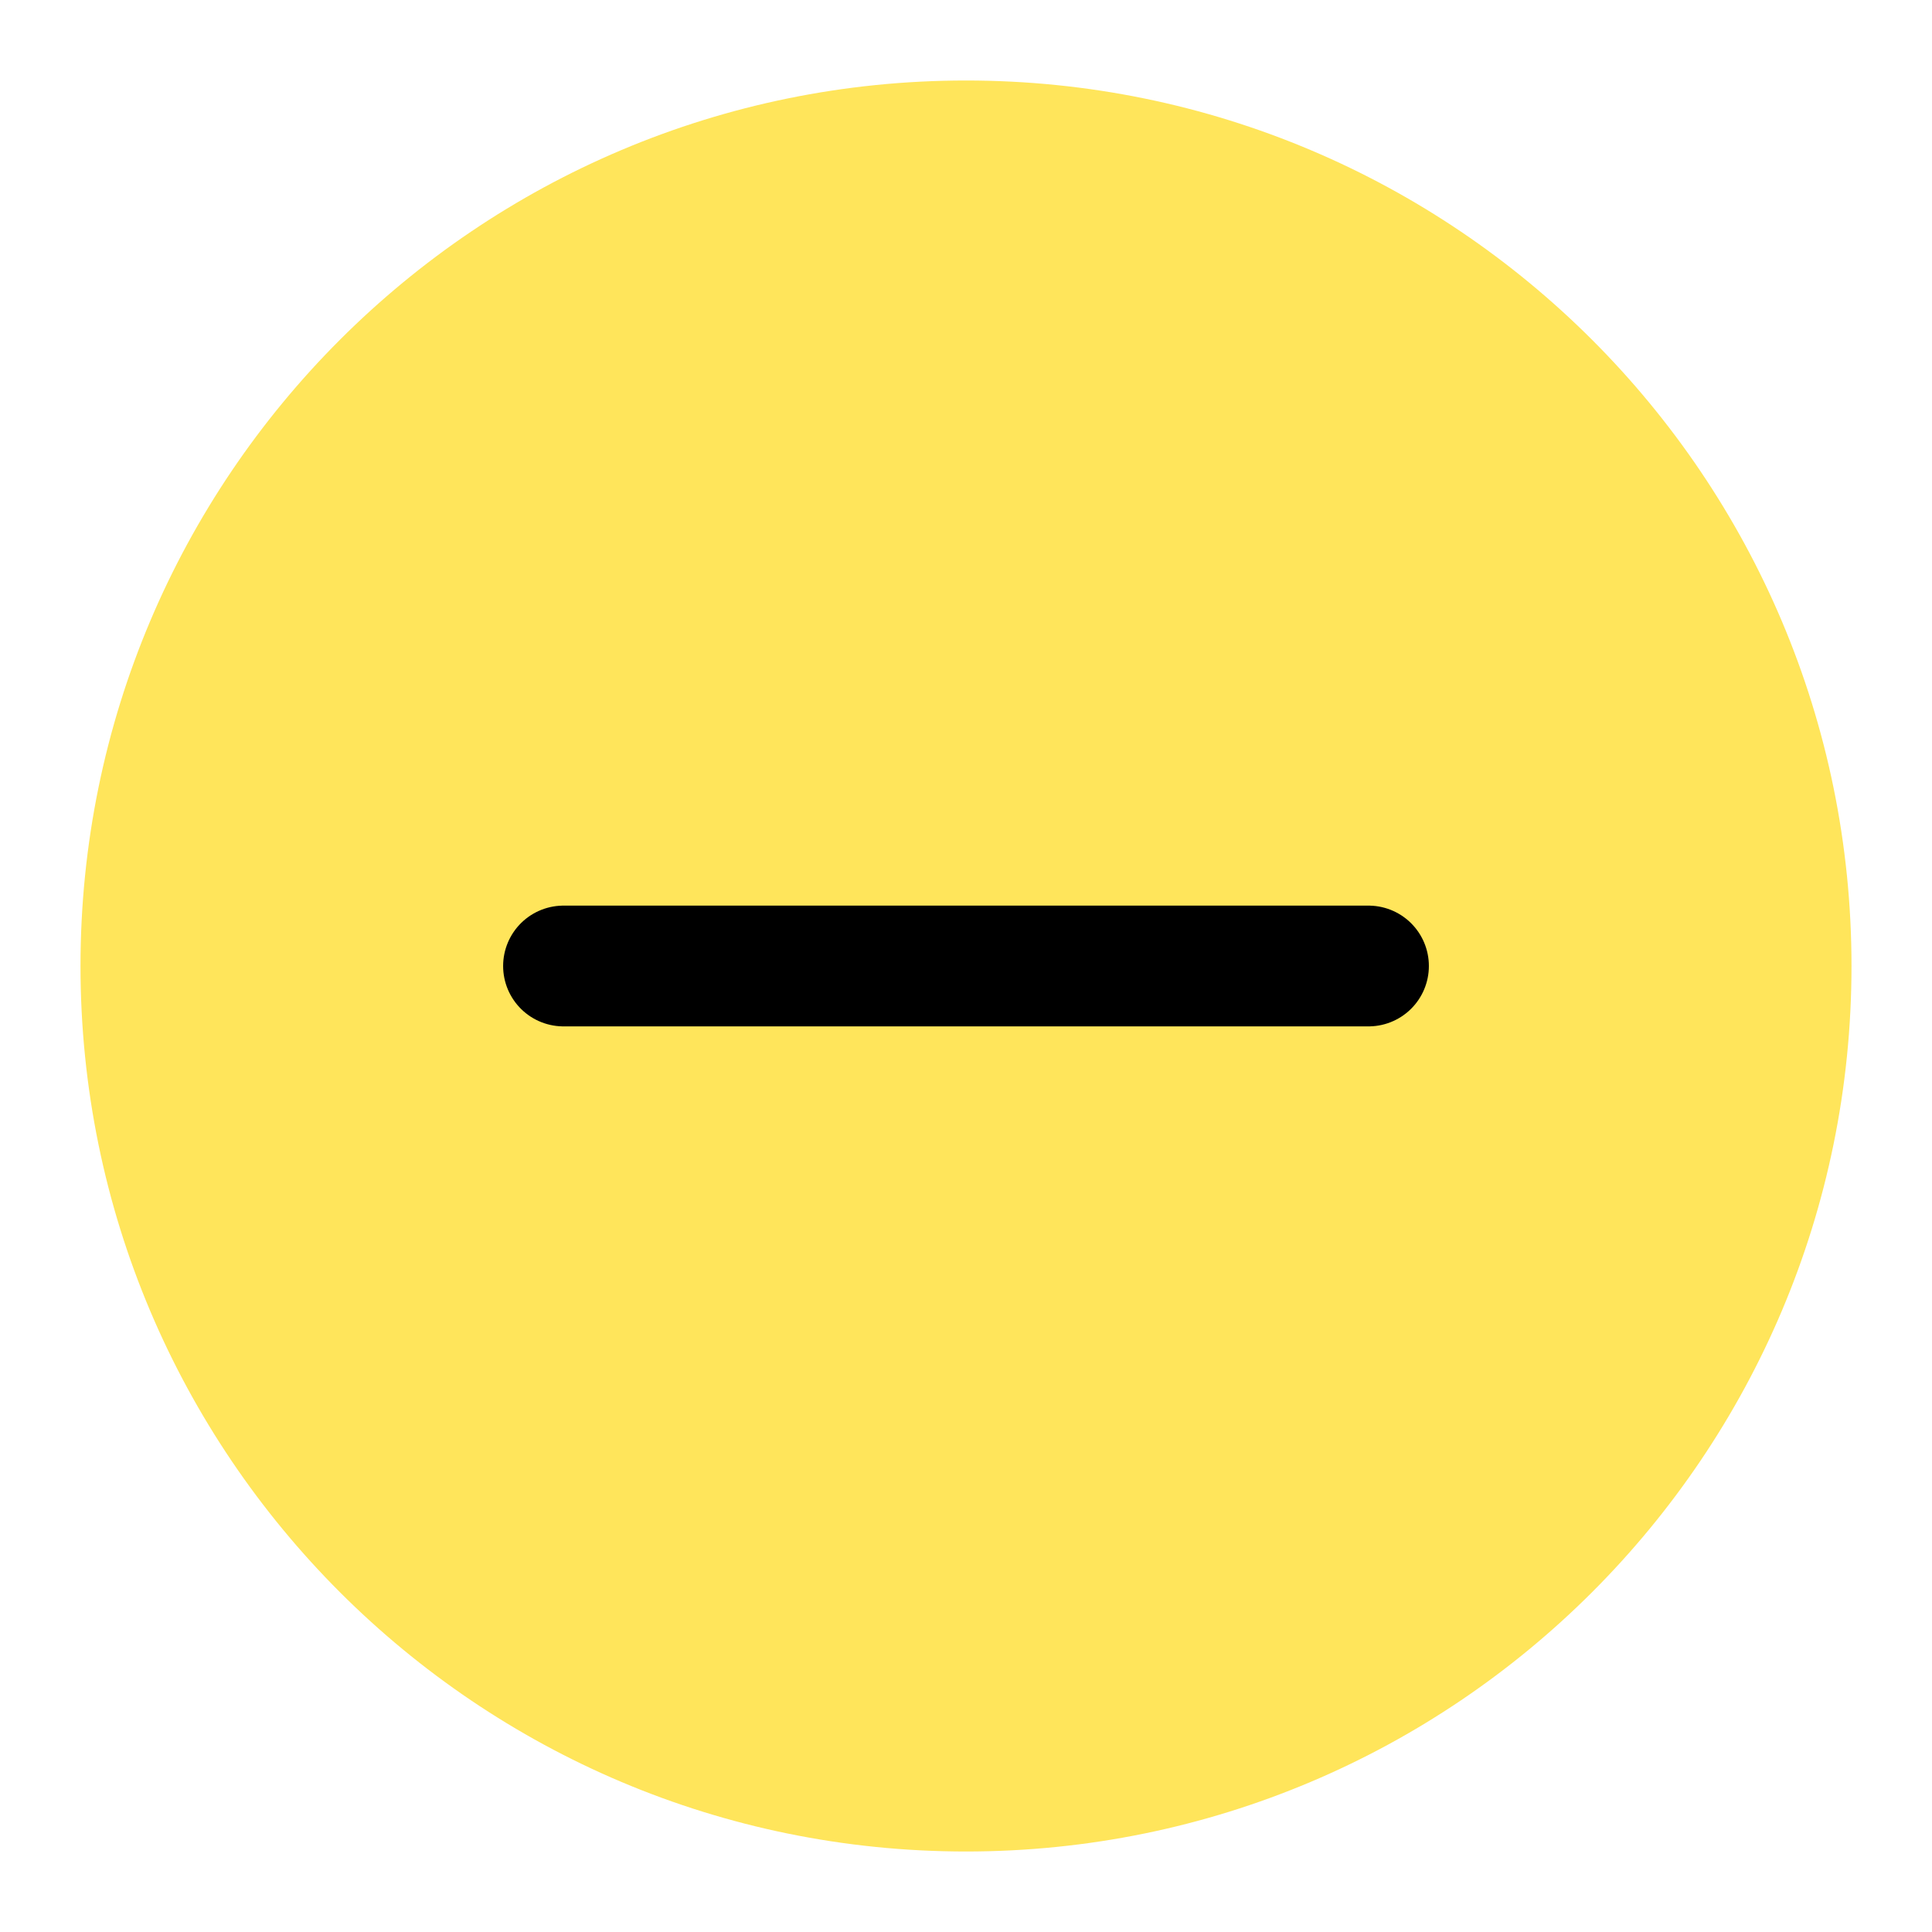
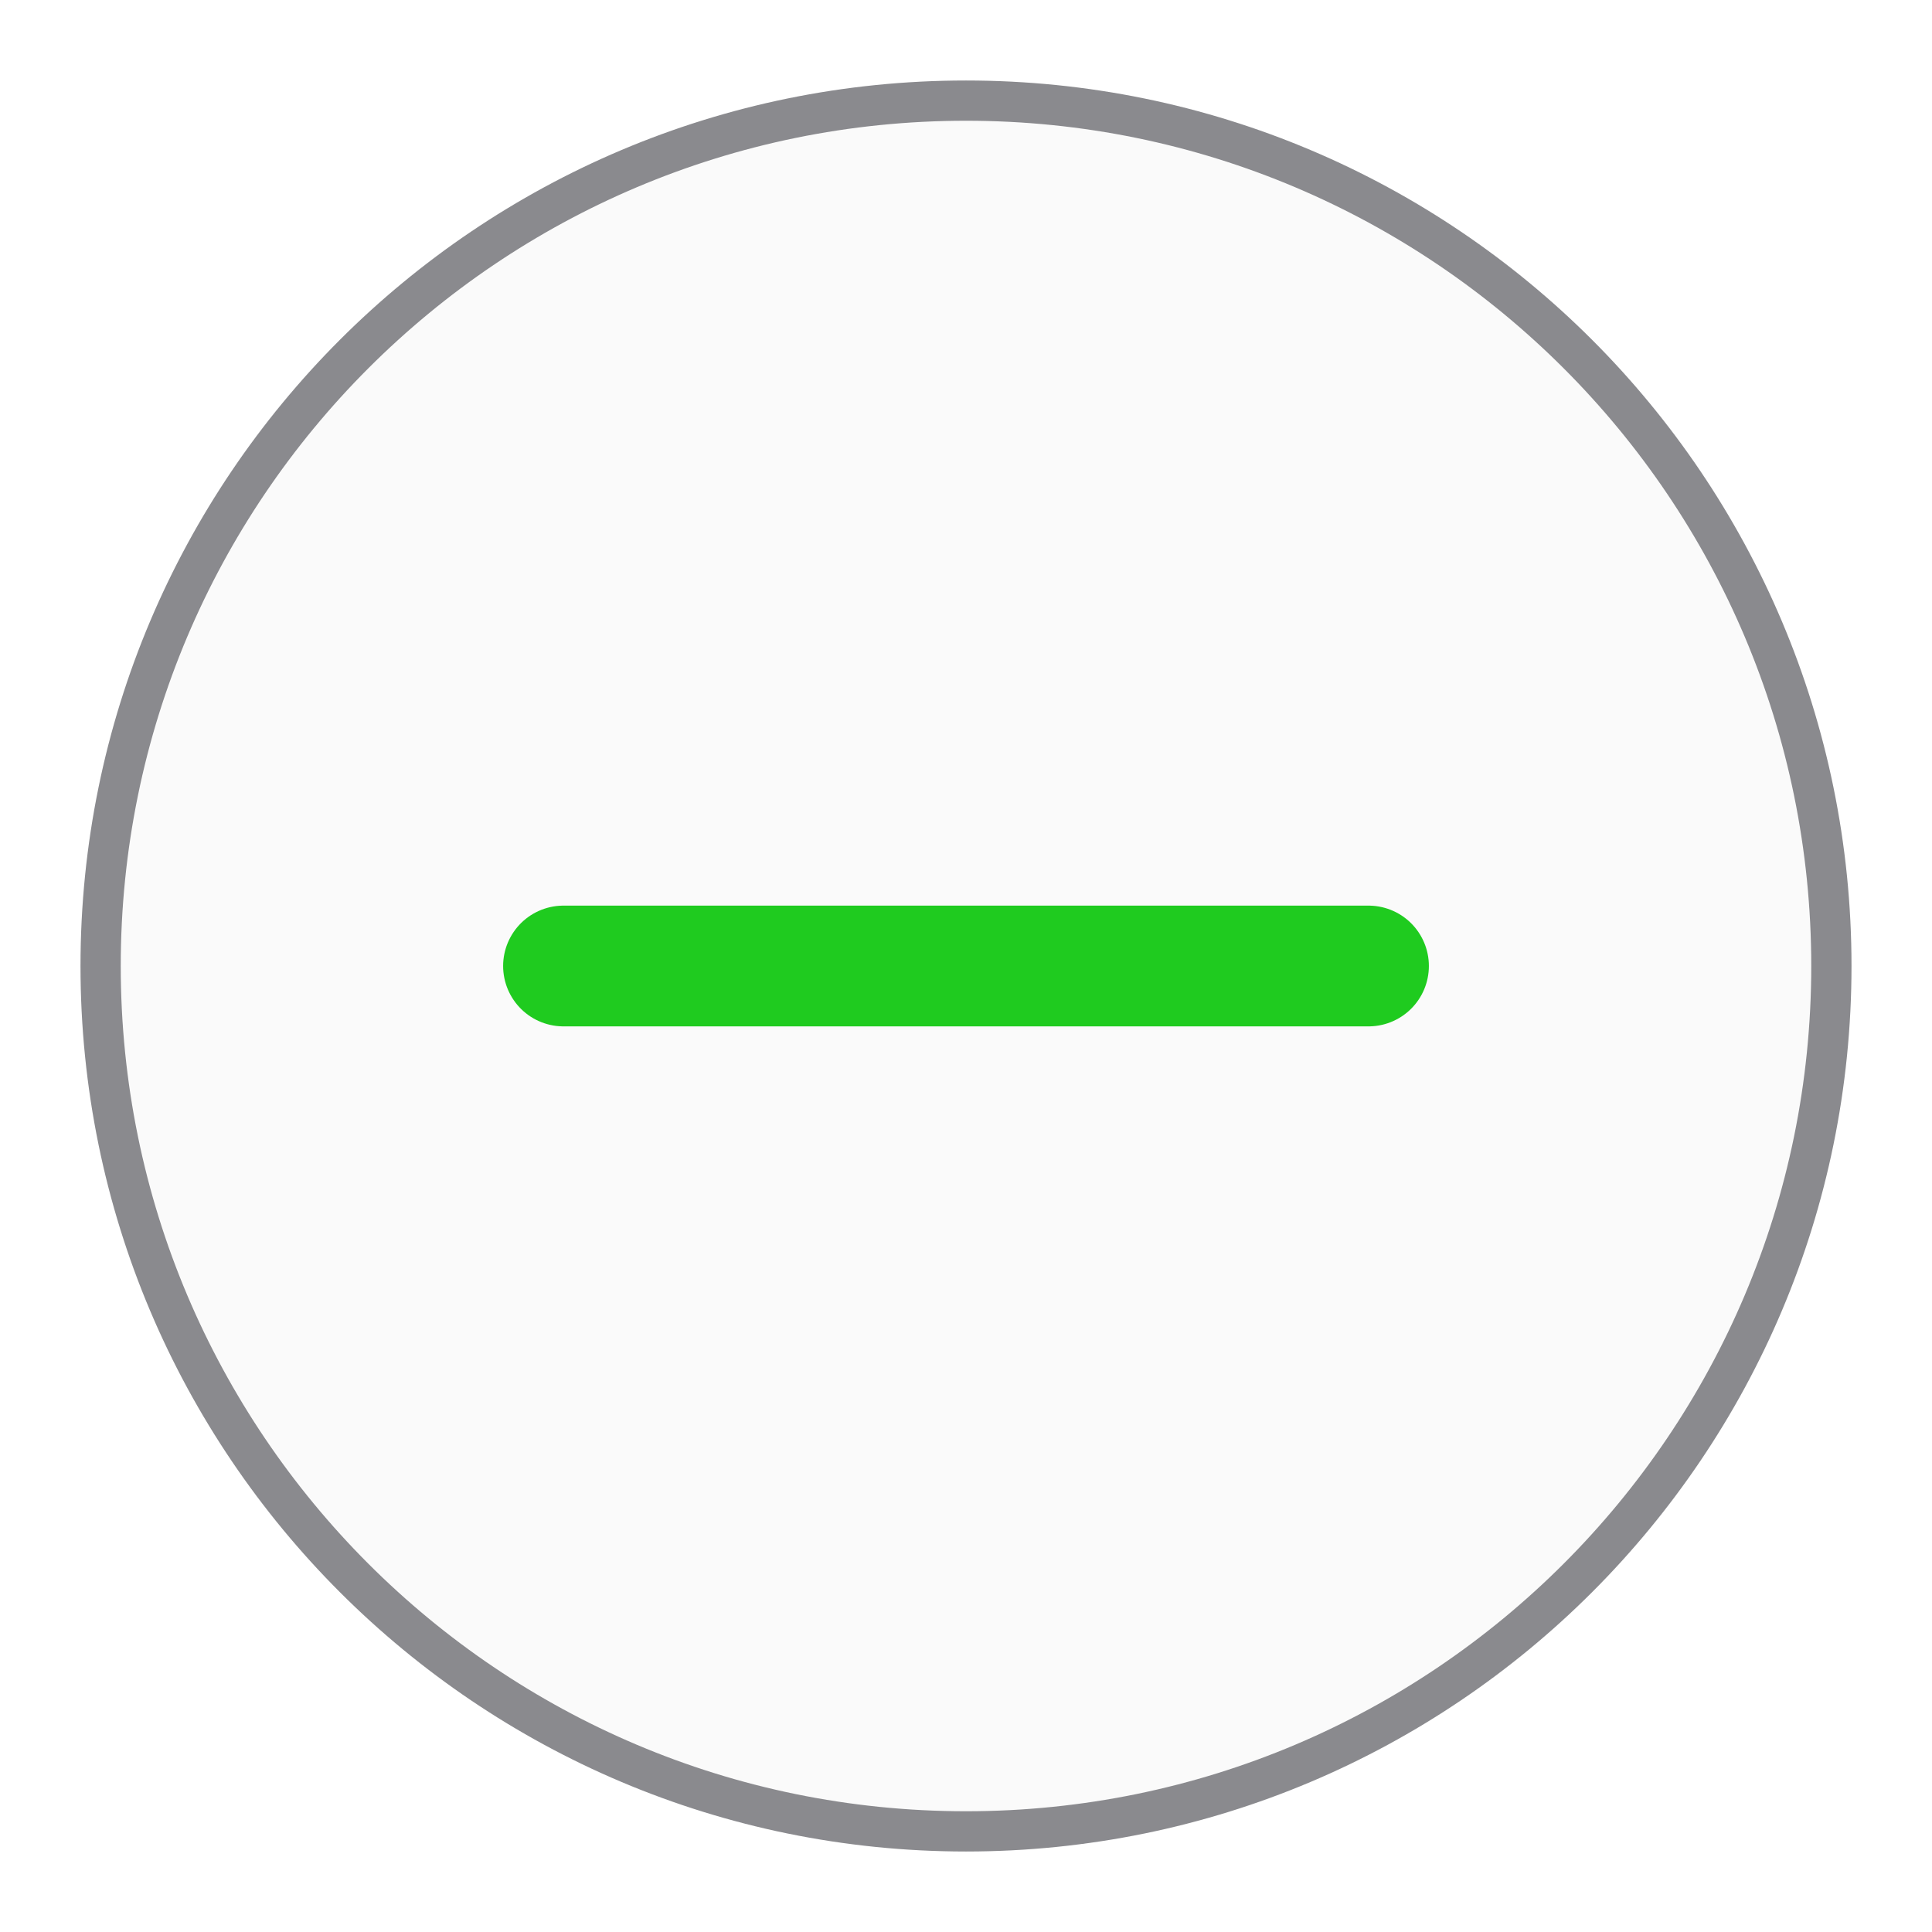
<svg xmlns="http://www.w3.org/2000/svg" width="24" height="24" viewBox="0 0 24 24" fill="none">
-   <circle cx="12" cy="12" r="11" fill="#FFE55B" />
-   <path d="M7 12L17 12" stroke="black" stroke-width="1.5" stroke-linecap="round" />
+   <circle cx="12" cy="12" r="10.75" fill="#FAFAFA" stroke="#8A8A8E" stroke-width="0.5" />
+   <path d="M7 12L17 12" stroke="#1FCB1F" stroke-width="1.5" stroke-linecap="round" />
</svg>
